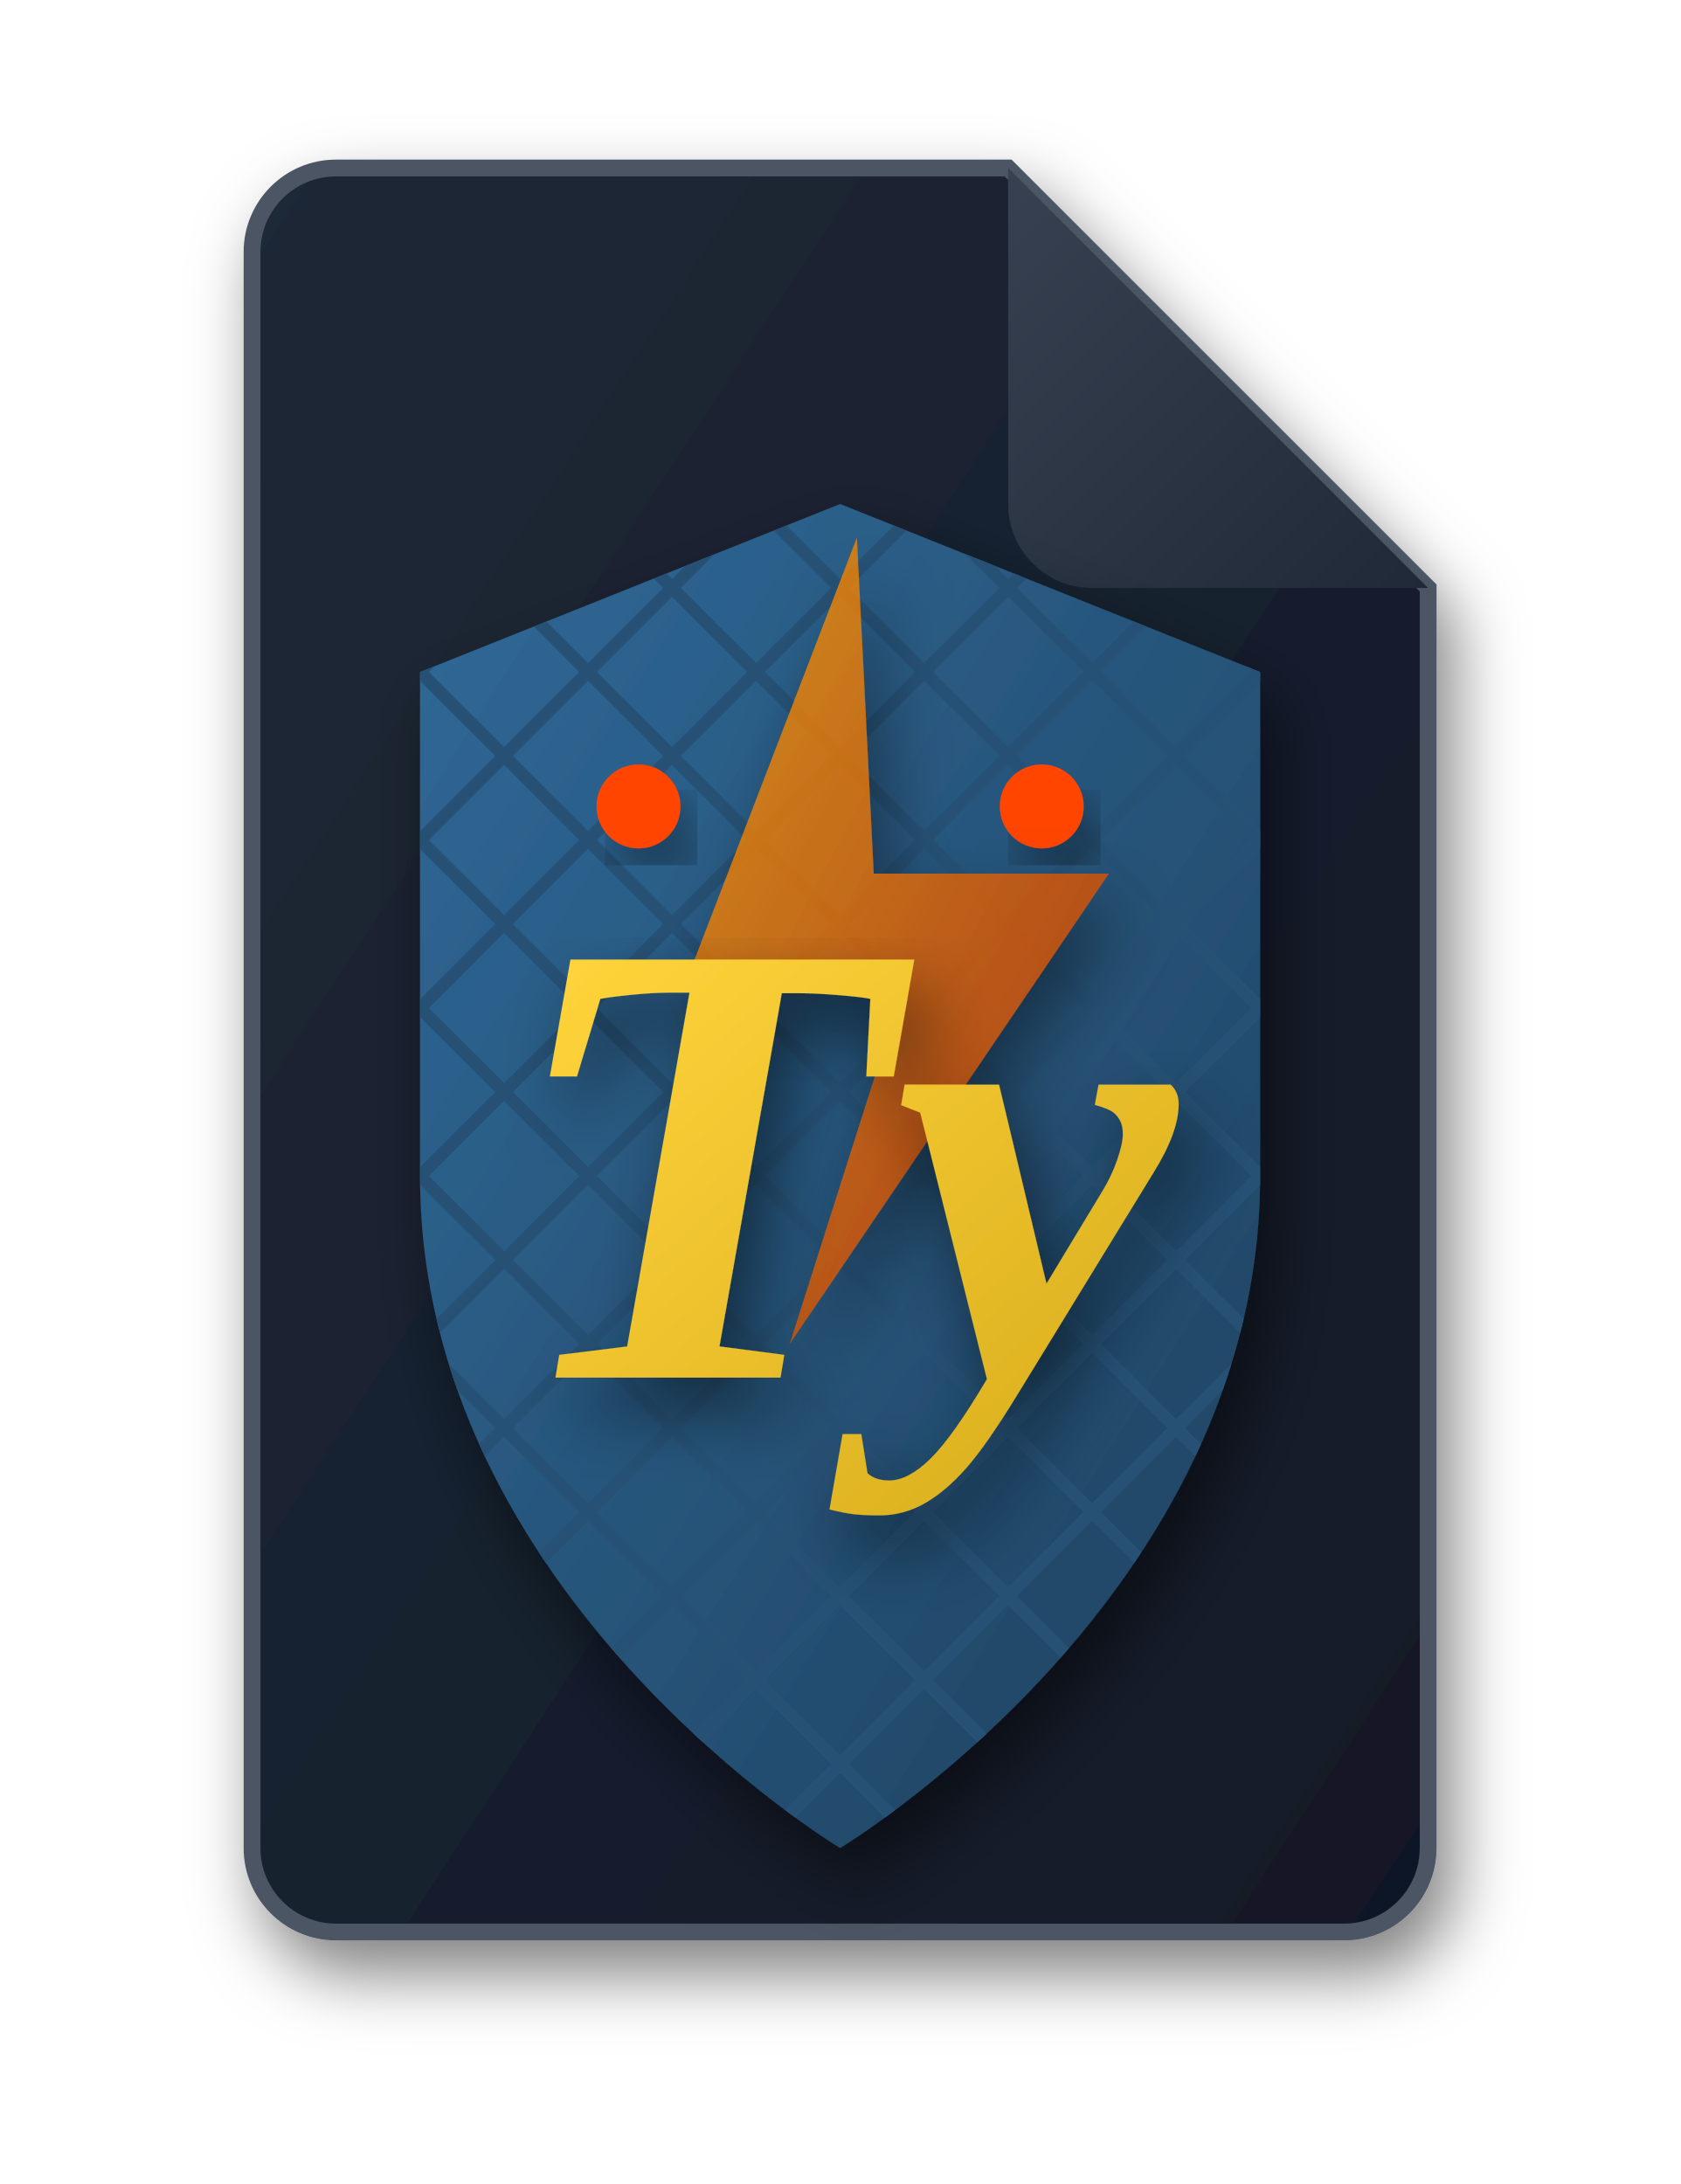
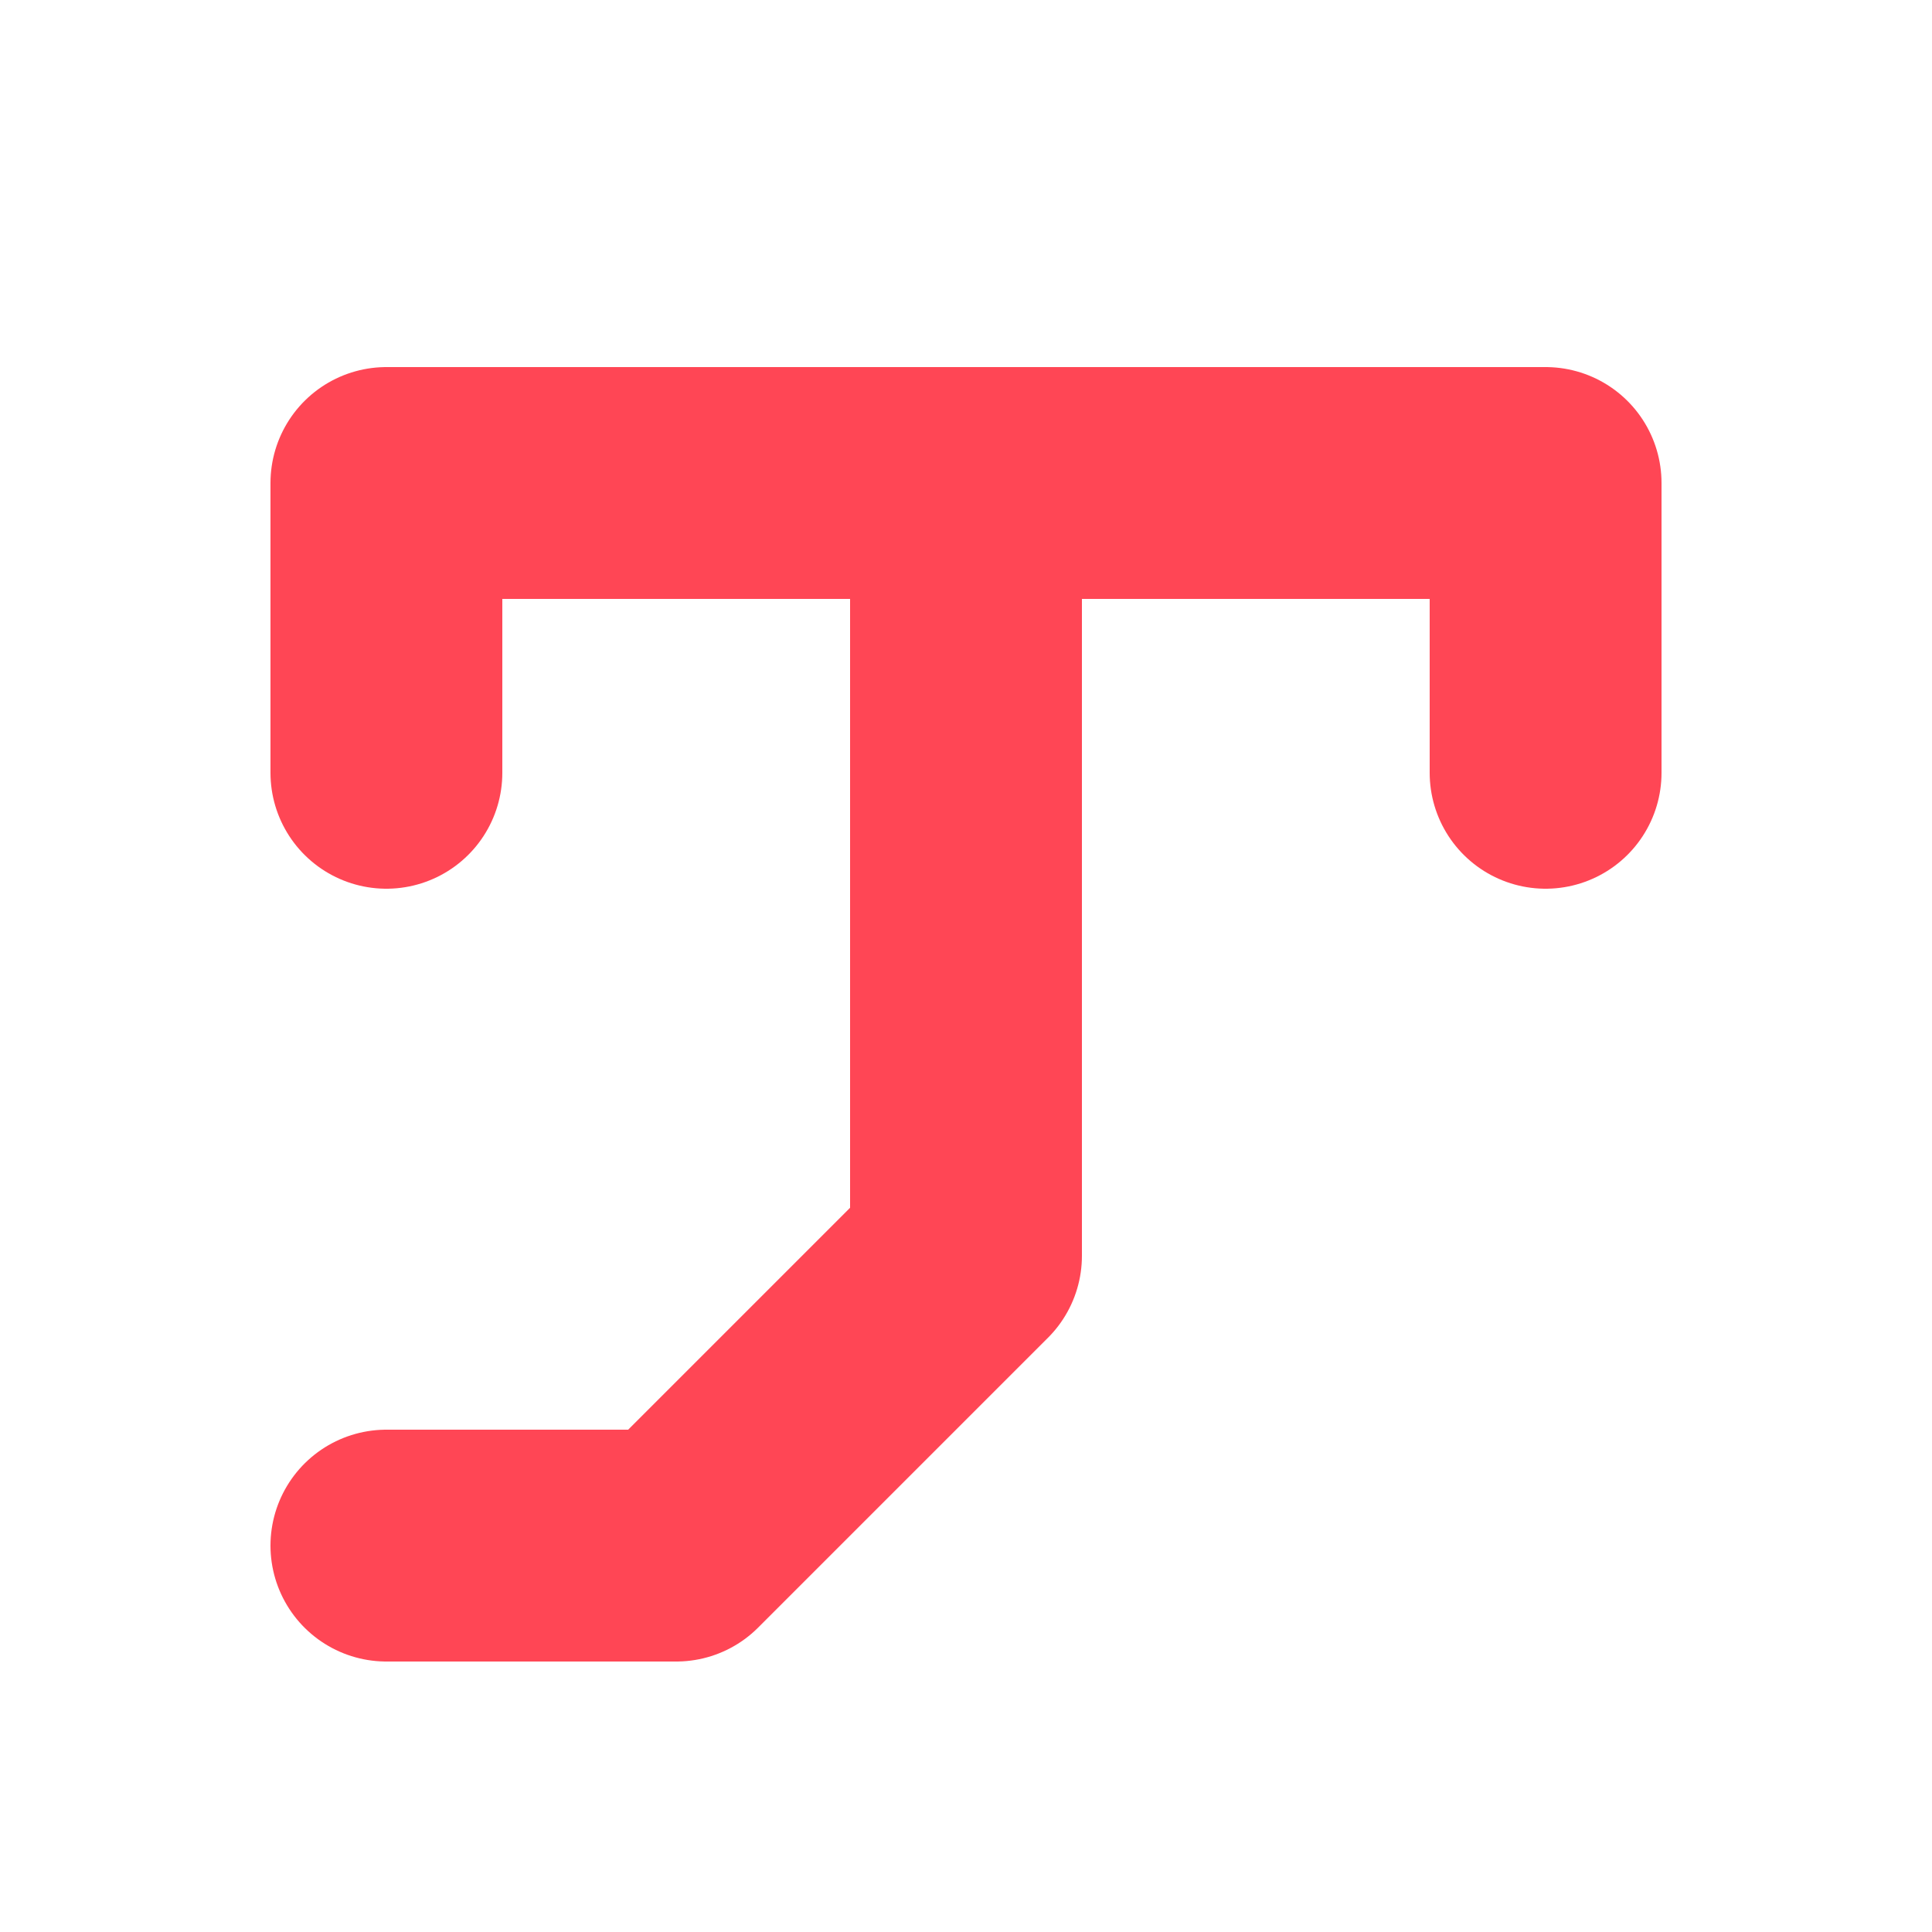
- <svg xmlns="http://www.w3.org/2000/svg" viewBox="0 0 100 130" width="100%" height="100%">
-   <defs>
-     <linearGradient id="docGrad" x1="0%" y1="0%" x2="100%" y2="100%">
-       <stop offset="0%" stop-color="#1f2937" />
-       <stop offset="100%" stop-color="#111827" />
-     </linearGradient>
-     <linearGradient id="foldGrad" x1="0%" y1="0%" x2="100%" y2="100%">
-       <stop offset="0%" stop-color="#374151" />
-       <stop offset="100%" stop-color="#1f2937" />
-     </linearGradient>
-     <linearGradient id="pyBlue" x1="0%" y1="0%" x2="100%" y2="100%">
-       <stop offset="0%" stop-color="#306998" />
-       <stop offset="100%" stop-color="#1e415e" />
-     </linearGradient>
-     <linearGradient id="pyYellow" x1="0%" y1="0%" x2="100%" y2="100%">
-       <stop offset="0%" stop-color="#FFD43B" />
-       <stop offset="100%" stop-color="#d6ab1c" />
-     </linearGradient>
-     <linearGradient id="stormFire" x1="0%" y1="0%" x2="100%" y2="100%">
-       <stop offset="0%" stop-color="#ff9900" />
-       <stop offset="100%" stop-color="#cc3300" />
-     </linearGradient>
-     <filter id="shadow" x="-10%" y="-10%" width="130%" height="130%">
-       <feDropShadow dx="1" dy="2" stdDeviation="2" flood-color="#000" flood-opacity="0.5" />
-     </filter>
-     <pattern id="scales" width="10" height="10" patternUnits="userSpaceOnUse">
-       <path d="M 5 0 L 10 5 L 5 10 L 0 5 Z" fill="none" stroke="#265175" stroke-width="0.75" />
-     </pattern>
-   </defs>
-   <path d="M 20 10            H 60            L 85 35            V 110            A 5 5 0 0 1 80 115            H 20            A 5 5 0 0 1 15 110            V 15            A 5 5 0 0 1 20 10 Z" fill="url(#docGrad)" stroke="#4b5563" stroke-width="1" filter="url(#shadow)" />
-   <path d="M 60 10 V 30 A 5 5 0 0 0 65 35 H 85 Z" fill="url(#foldGrad)" />
-   <path d="M 25 40            L 50 30            L 75 40            V 70            C 75 95 50 110 50 110            C 50 110 25 95 25 70 Z" fill="url(#pyBlue)" filter="url(#shadow)" />
-   <path d="M 25 40 L 50 30 L 75 40 V 70 C 75 95 50 110 50 110 C 50 110 25 95 25 70 Z" fill="url(#scales)" />
-   <circle cx="38" cy="48" r="2.5" fill="#ff4500" filter="url(#shadow)" />
-   <circle cx="62" cy="48" r="2.5" fill="#ff4500" filter="url(#shadow)" />
-   <path d="M 51 32            L 41 58            H 54            L 47 80            L 66 52            H 52 Z" fill="url(#stormFire)" opacity="0.8" filter="url(#shadow)" />
-   <path d="M33.06 82.0 33.282 80.646 37.327 80.145 41.038 59.085H39.906Q38.867 59.085 37.578 59.215Q36.288 59.345 35.731 59.456L34.34 64.076H32.726L33.95 57.118H54.416L53.191 64.076H51.559L51.8 59.456Q51.28 59.345 49.898 59.233Q48.516 59.122 47.625 59.122H46.53L42.819 80.145L46.679 80.646L46.456 82.0Z M70.15 65.728Q70.15 67.397 68.647 69.81L60.502 83.095Q58.721 86.008 57.505 87.39Q56.29 88.772 55.028 89.487Q53.767 90.201 52.356 90.201Q51.41 90.201 50.844 90.136Q50.278 90.071 49.369 89.849L50.148 85.358H51.262L51.633 87.696Q52.097 88.123 52.932 88.123Q54.045 88.123 55.362 86.843Q56.68 85.562 58.739 82.093L54.769 66.229L53.637 65.783L53.841 64.559H59.463L62.283 76.415L65.642 70.849Q66.143 70.032 66.486 69.058Q66.829 68.084 66.829 67.509Q66.829 67.026 66.671 66.72Q66.514 66.414 66.254 66.21Q65.994 66.006 65.159 65.765L65.382 64.559H69.668Q70.15 64.985 70.15 65.728Z" fill="url(#pyYellow)" filter="url(#shadow)" />
+ <svg xmlns="http://www.w3.org/2000/svg" viewBox="0 0 100 100" width="100%" height="100%">
+   <g fill="none" stroke="#FF4655" stroke-width="12" stroke-linecap="round" stroke-linejoin="round">
+     <path d="M 20 40 L 20 25 L 80 25 L 80 40" />
+     <path d="M 50 25 L 50 65 L 35 80 L 20 80" />
+   </g>
</svg>
